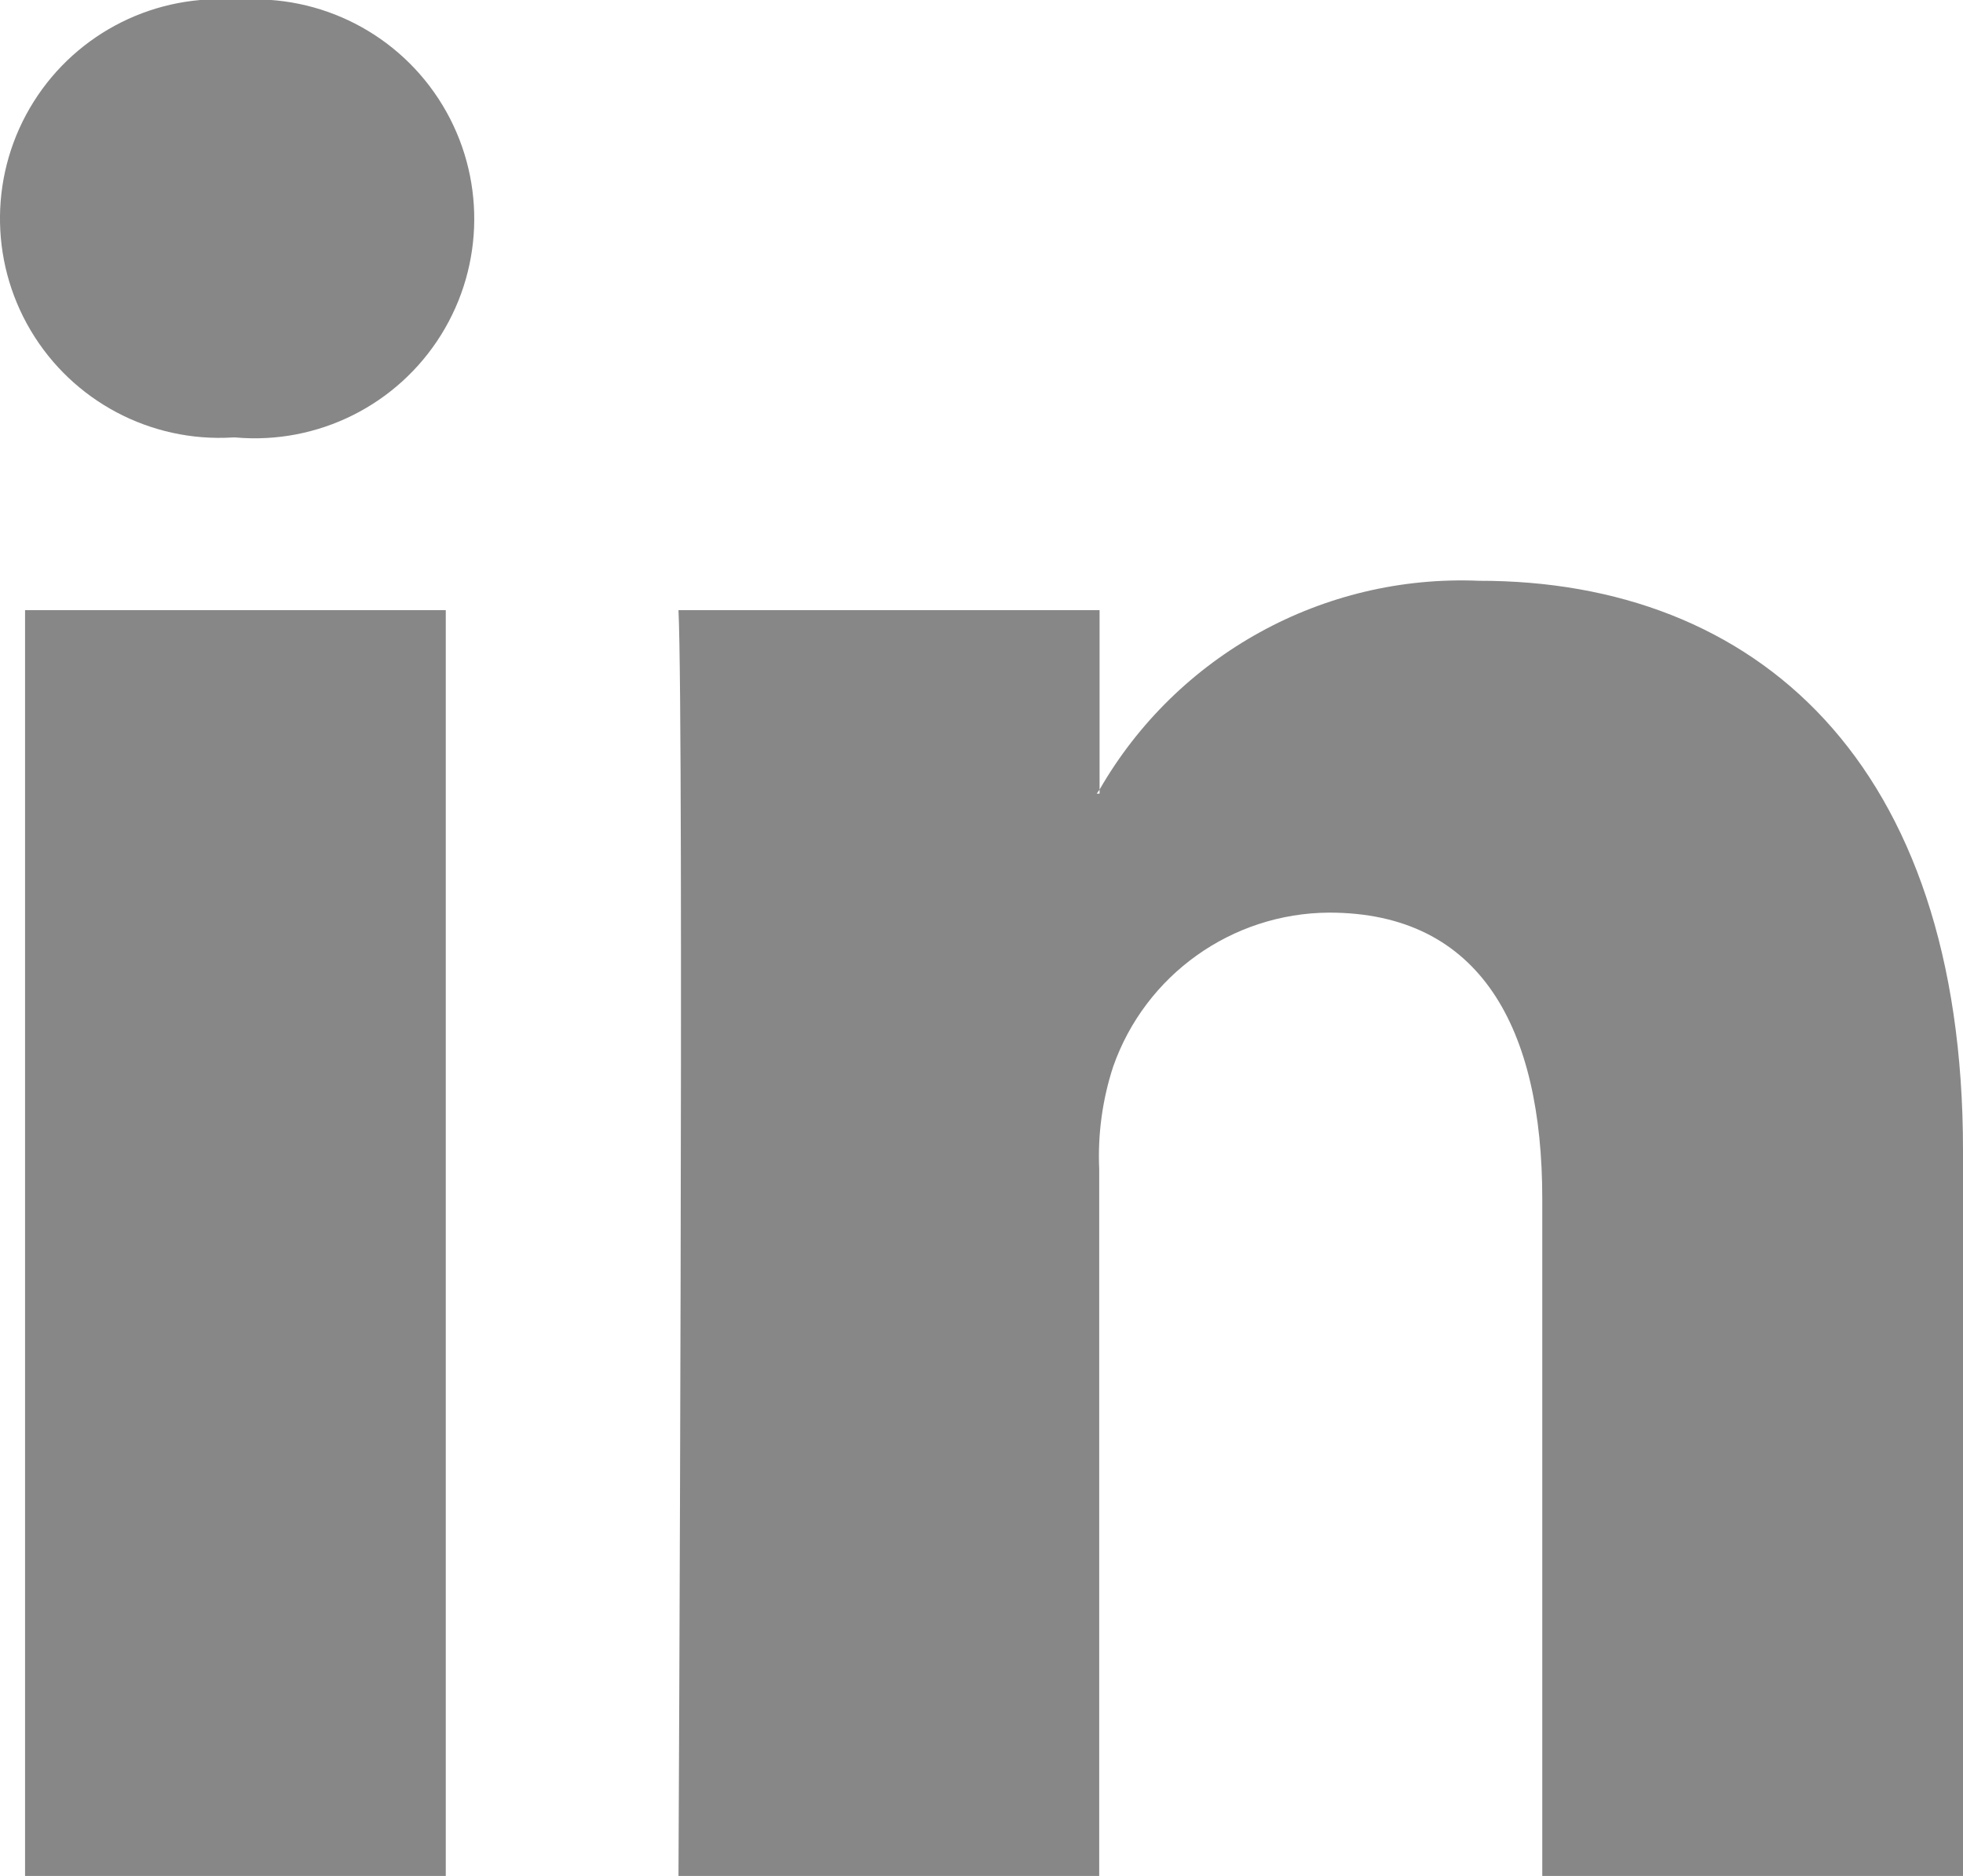
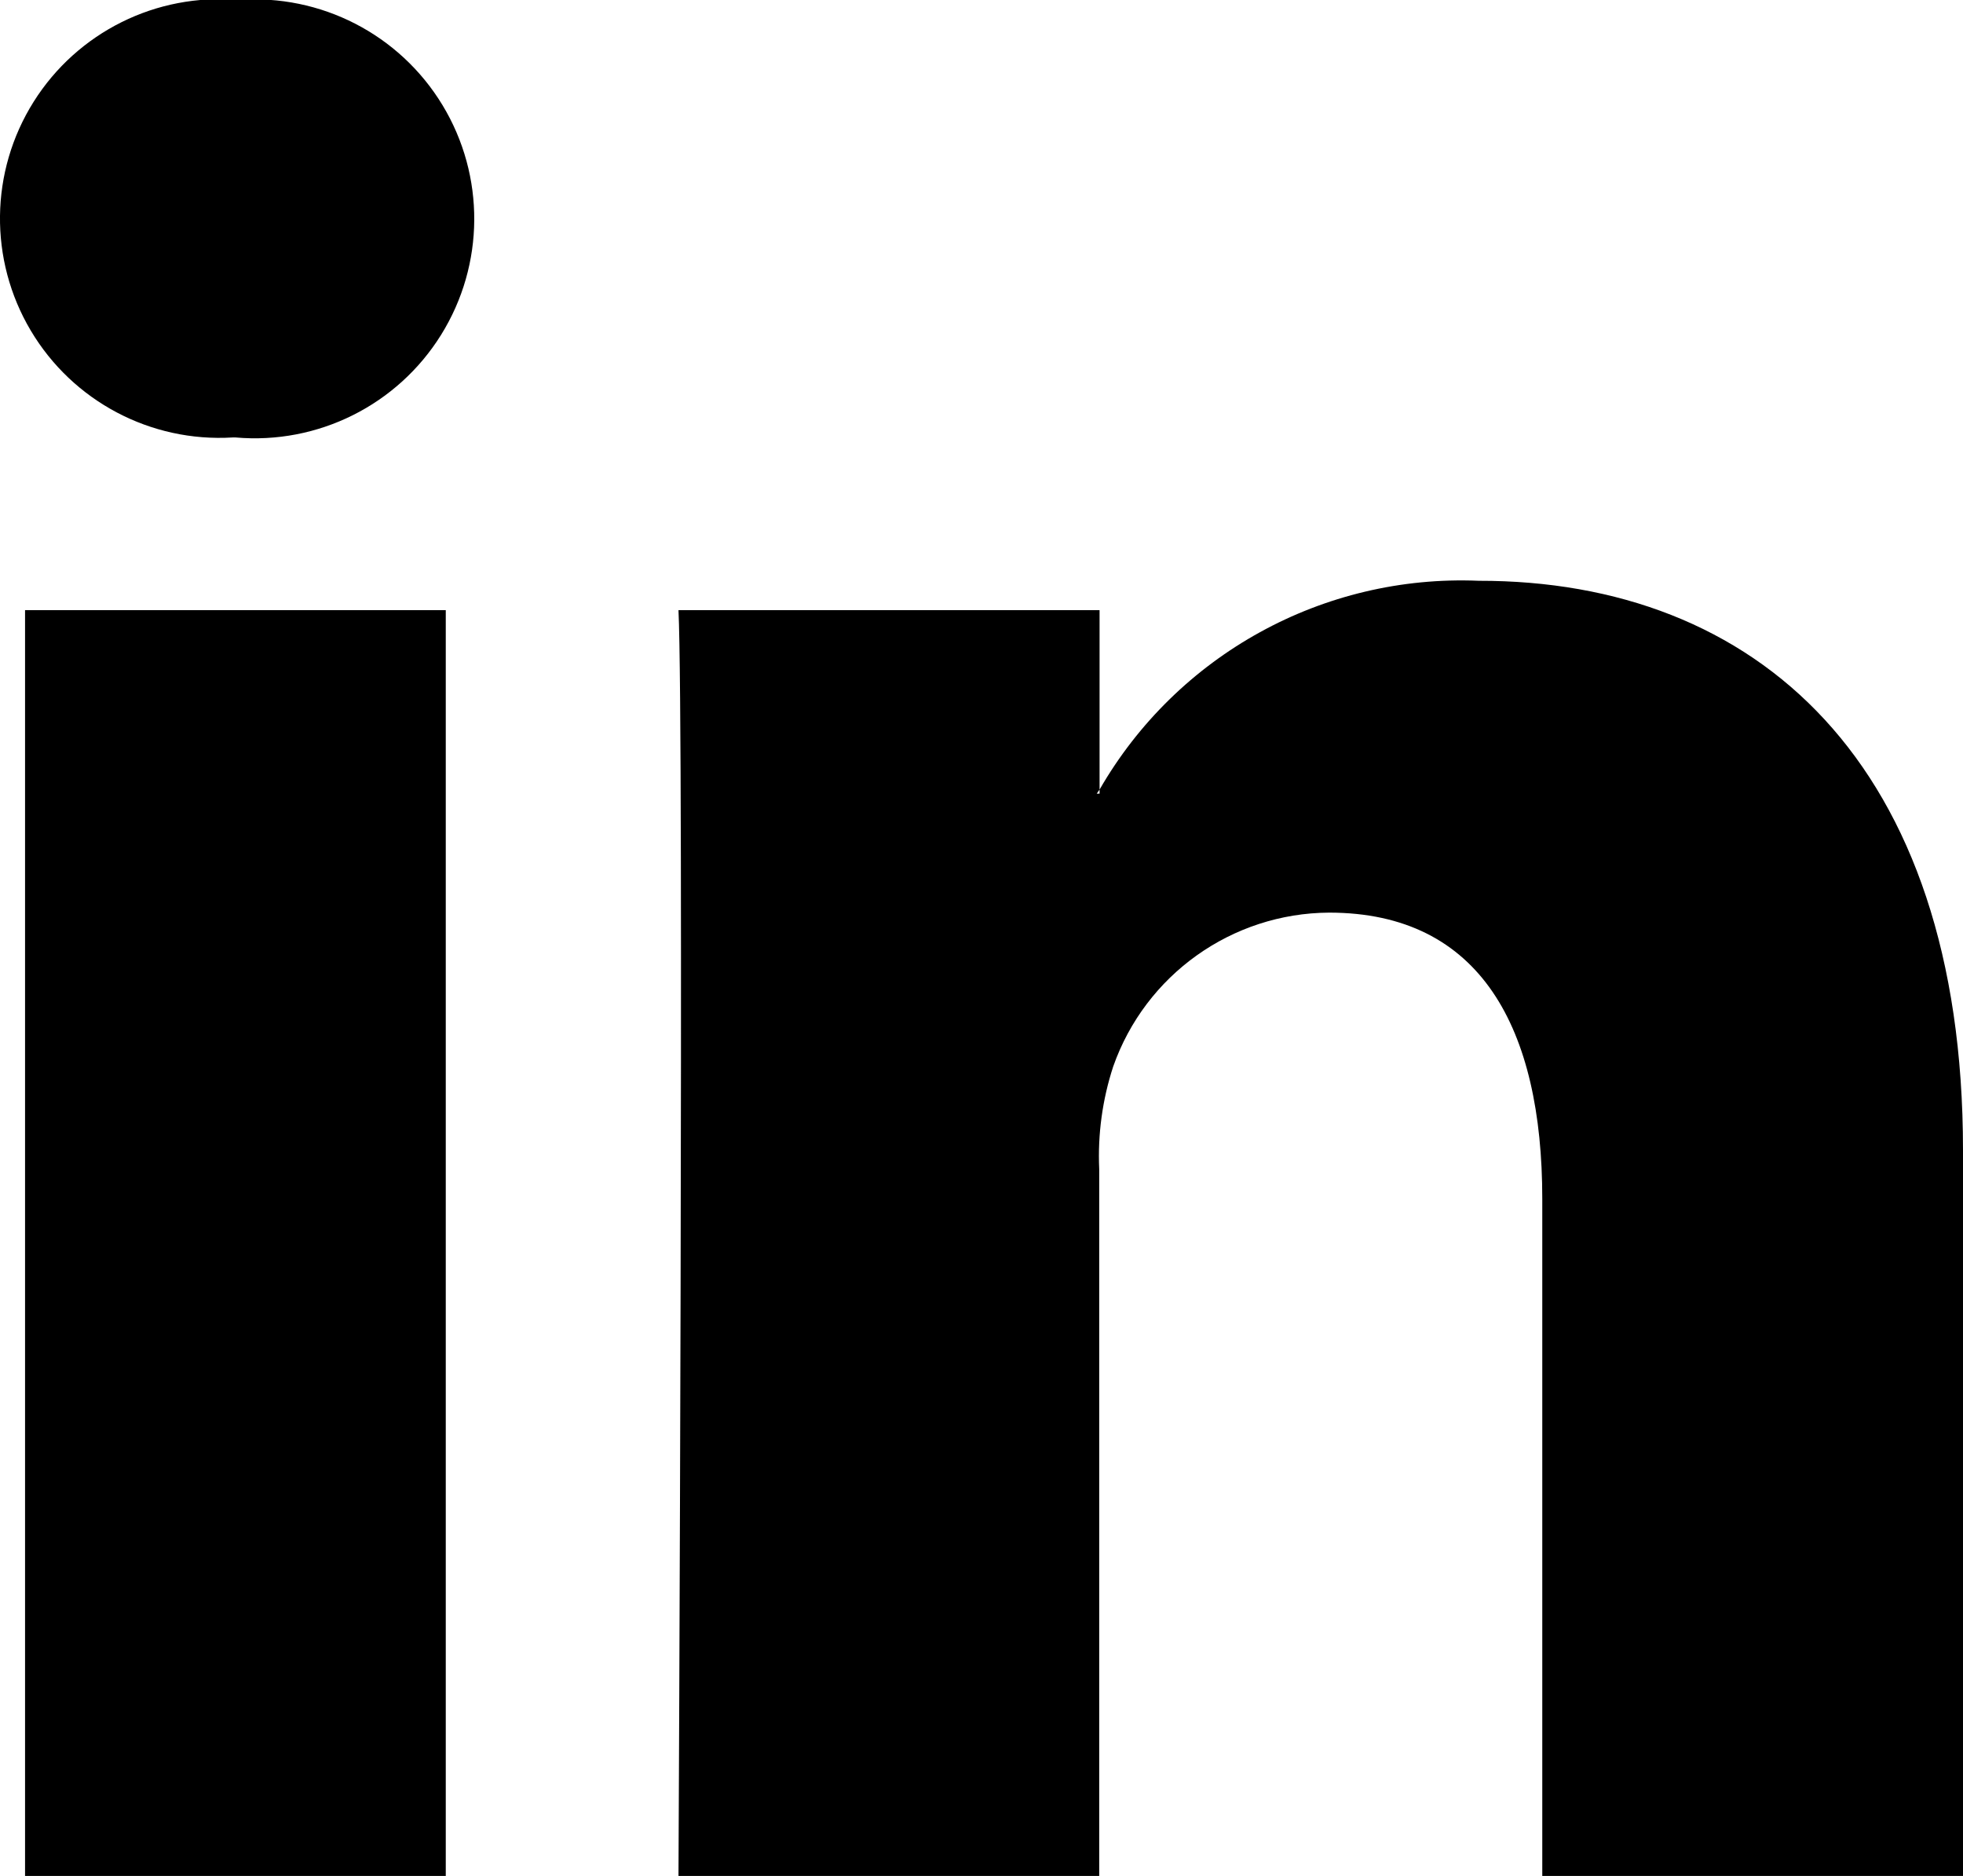
<svg xmlns="http://www.w3.org/2000/svg" width="15.985" height="15.275" viewBox="0 0 15.985 15.275">
-   <path id="social-li" d="M54.231,879.365v5.91H50.805v-5.514c0-1.385-.5-2.33-1.736-2.33a1.875,1.875,0,0,0-1.758,1.253,2.348,2.348,0,0,0-.114.835v5.756H43.771s.046-9.339,0-10.307H47.2v1.461l-.023.033H47.2v-.033a3.4,3.4,0,0,1,3.088-1.7C52.541,874.726,54.231,876.2,54.231,879.365ZM40.186,870a1.786,1.786,0,1,0-.045,3.562h.023A1.787,1.787,0,1,0,40.186,870ZM38.45,885.275h3.426V874.968H38.45Z" transform="translate(-38.246 -870)" fill="#878787" />
+   <path id="social-li" d="M54.231,879.365v5.91H50.805v-5.514c0-1.385-.5-2.33-1.736-2.33a1.875,1.875,0,0,0-1.758,1.253,2.348,2.348,0,0,0-.114.835v5.756H43.771s.046-9.339,0-10.307H47.2v1.461l-.023.033H47.2v-.033a3.4,3.4,0,0,1,3.088-1.7C52.541,874.726,54.231,876.2,54.231,879.365ZM40.186,870a1.786,1.786,0,1,0-.045,3.562h.023A1.787,1.787,0,1,0,40.186,870ZM38.45,885.275h3.426V874.968H38.45Z" transform="translate(-38.246 -870)" fill="currentColor" />
</svg>
